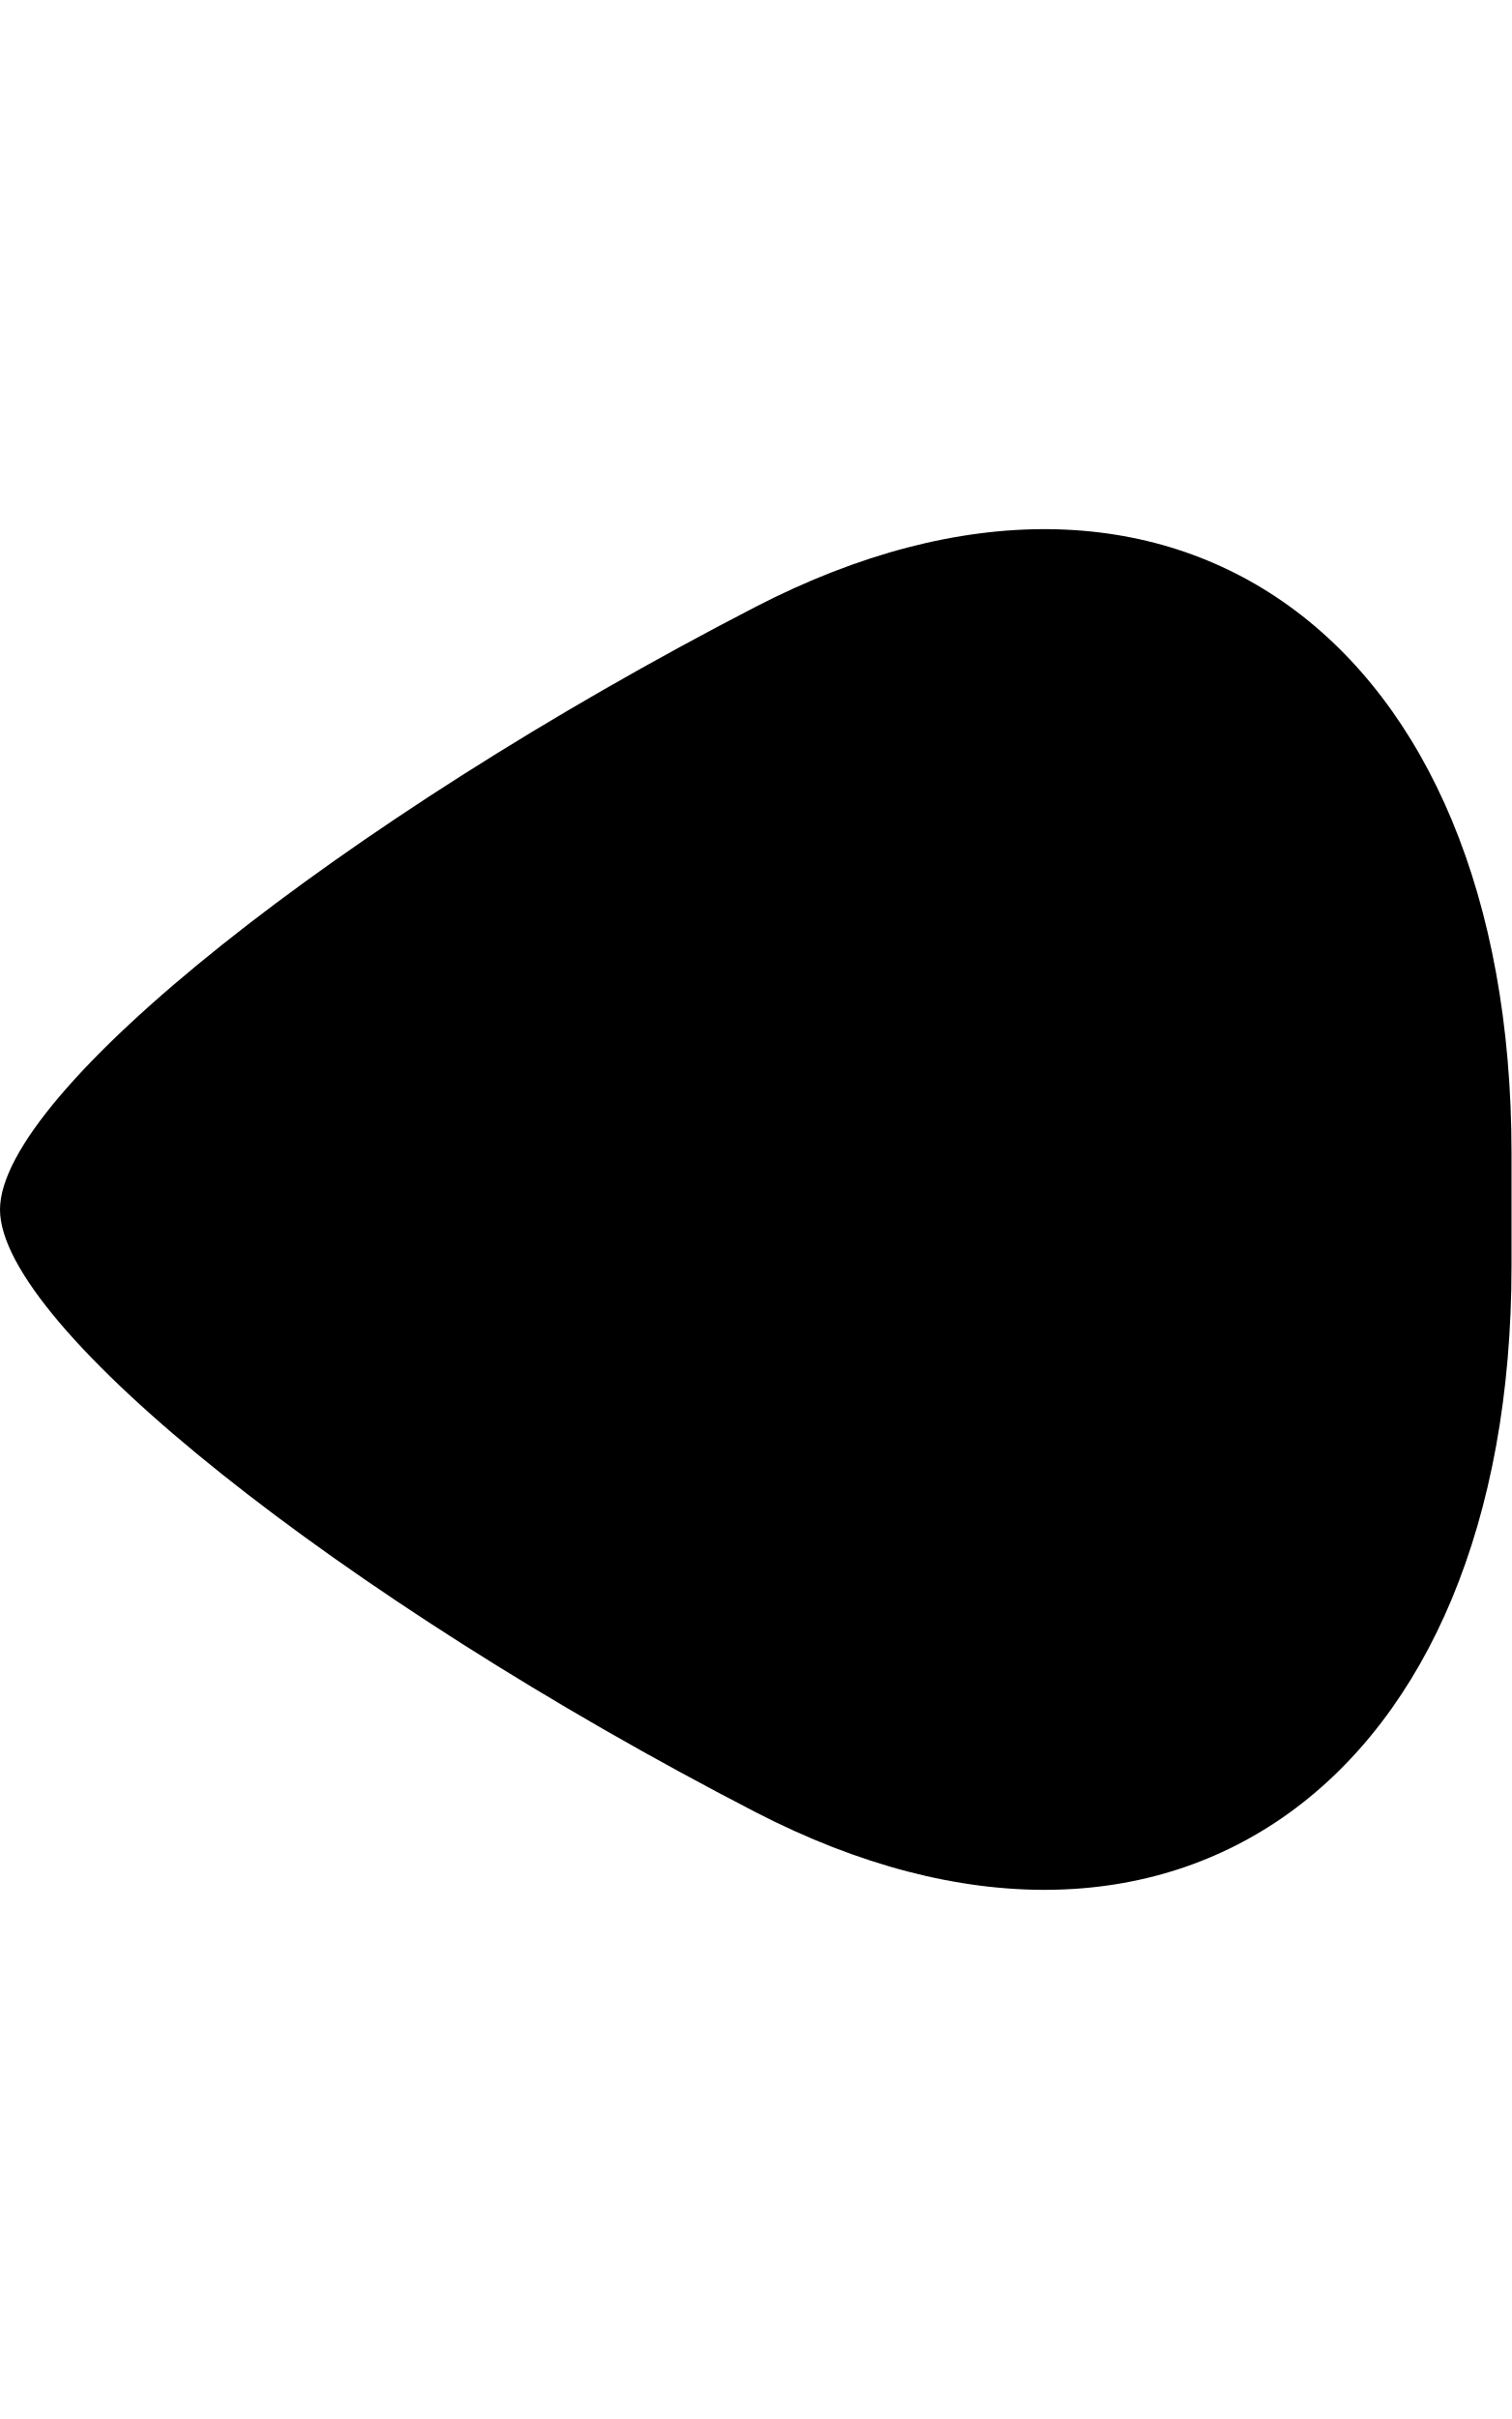
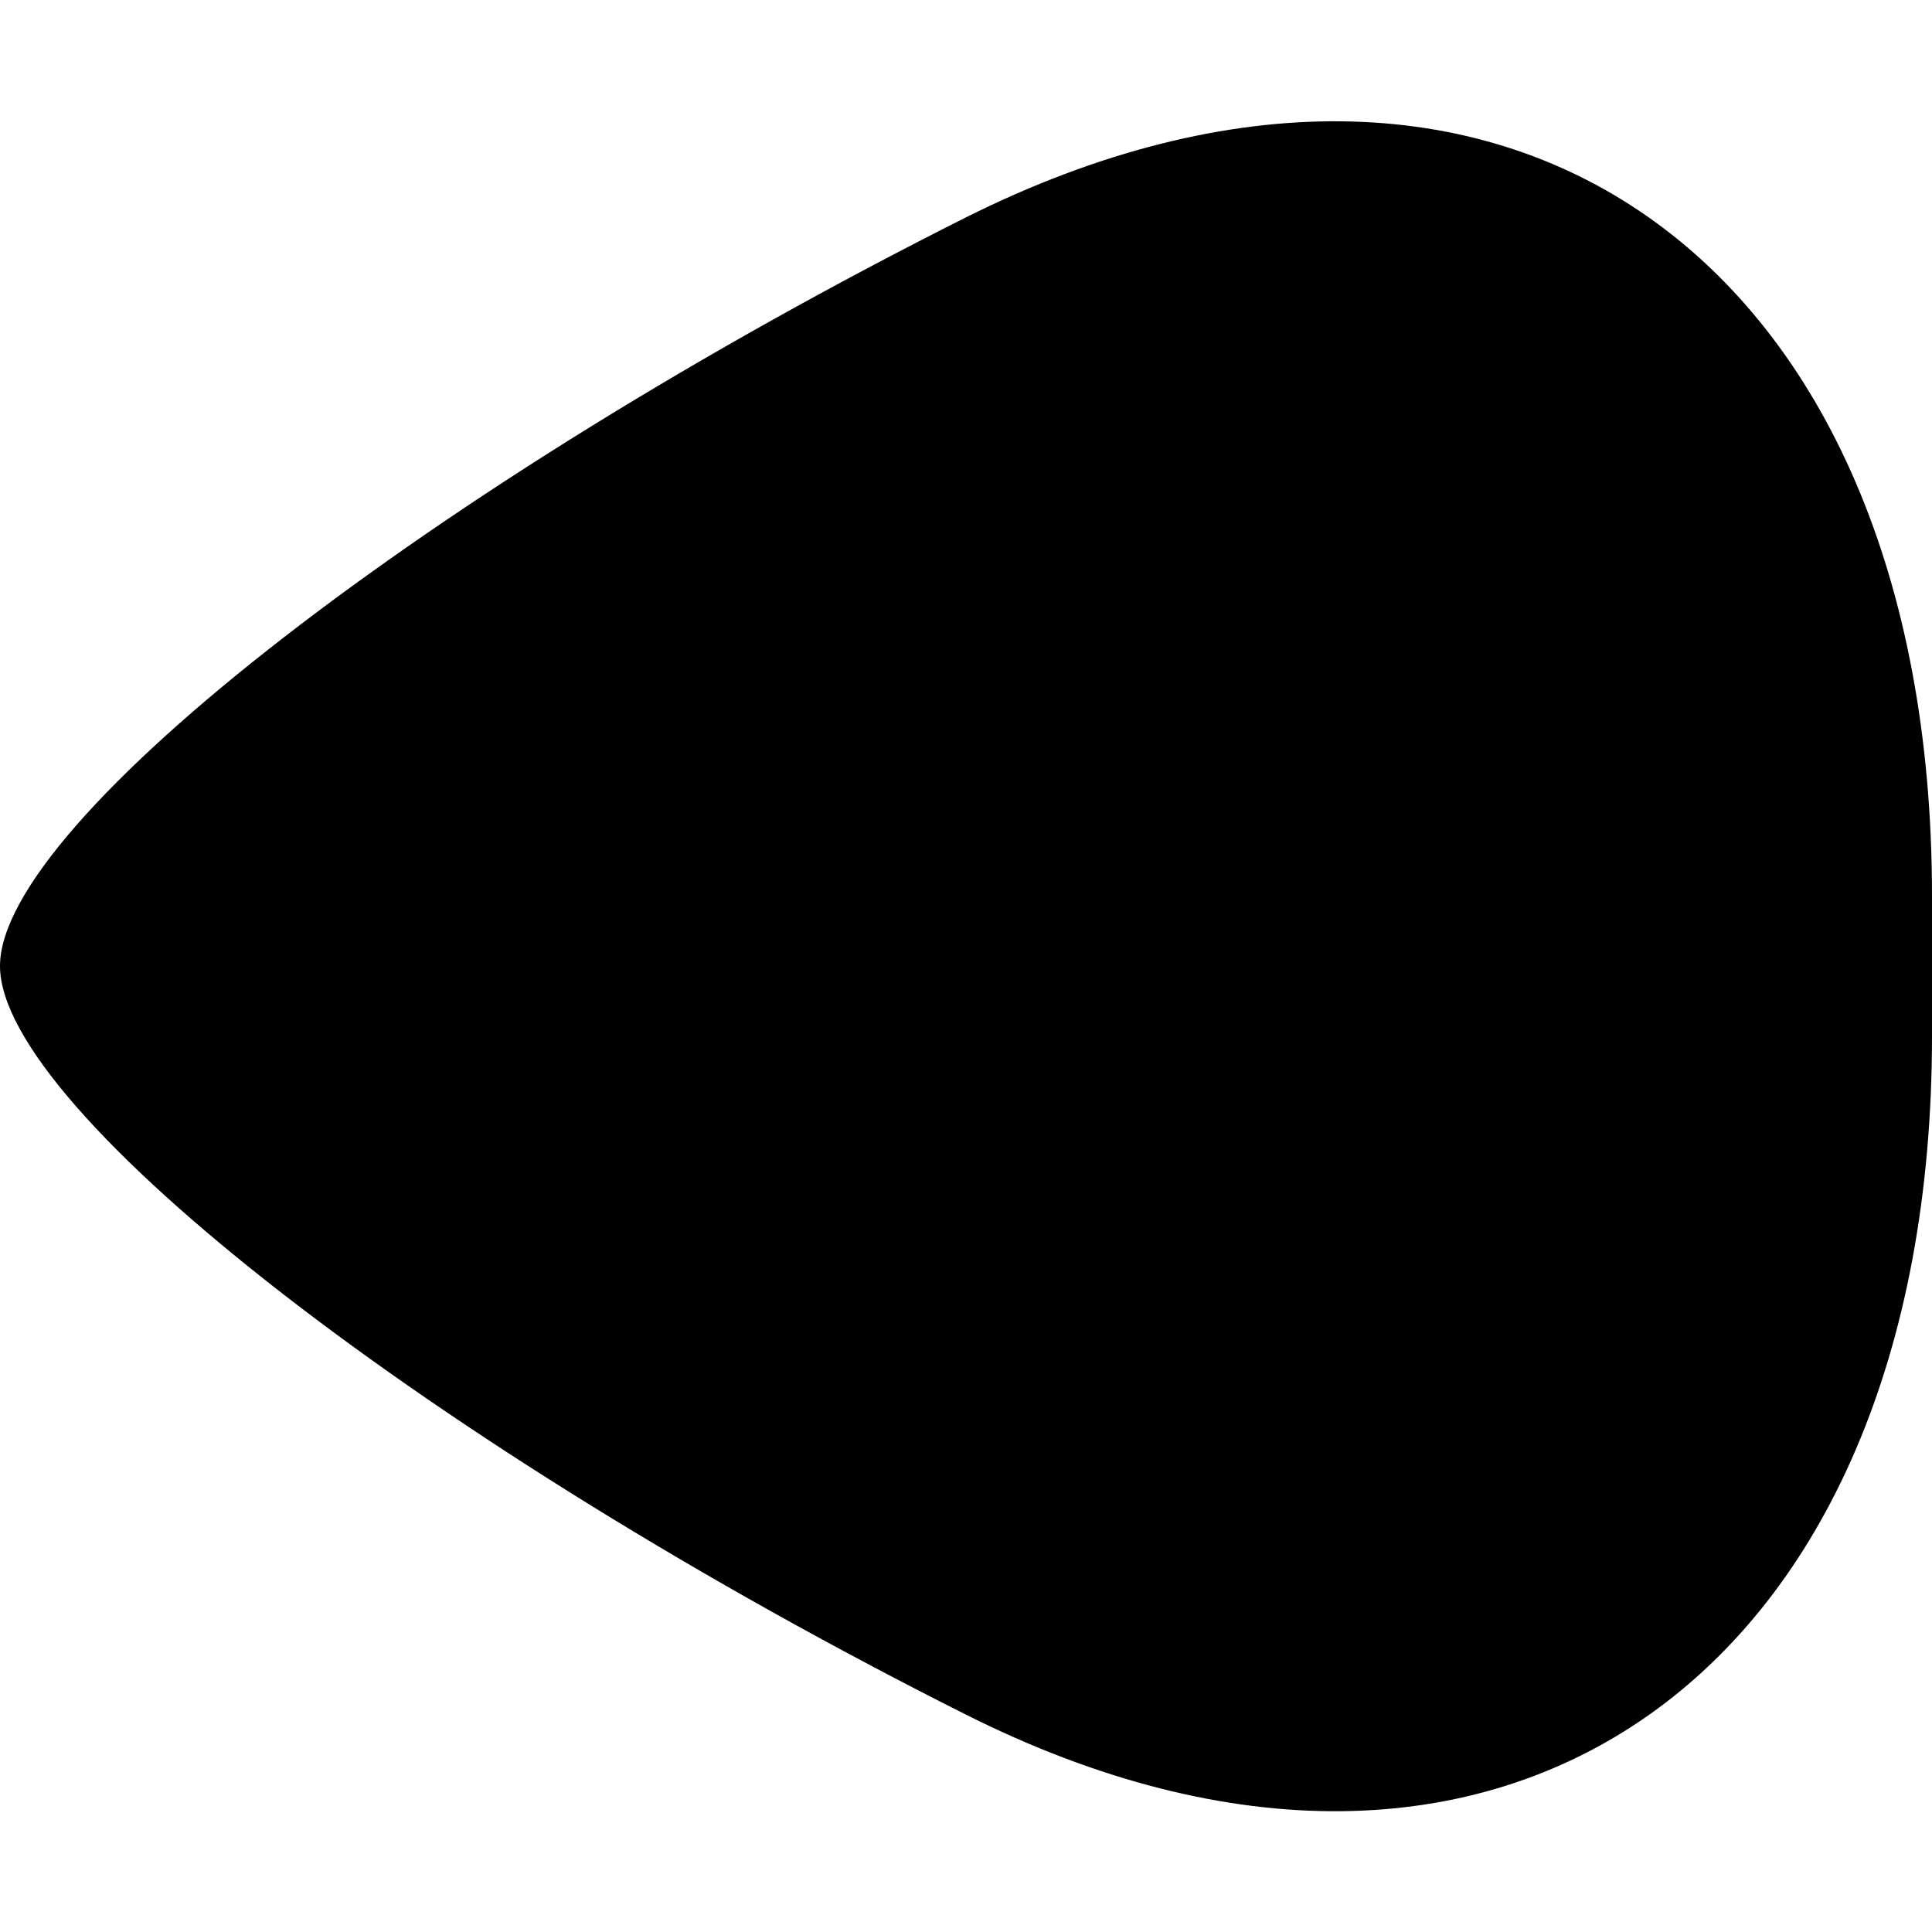
- <svg xmlns="http://www.w3.org/2000/svg" version="1.1" id="Layer_1" x="0px" y="0px" width="20px" height="32px" viewBox="0 0 20 32" style="enable-background:new 0 0 20 32;" xml:space="preserve">
-   <style type="text/css">
- 	.st0{fill-rule:evenodd;clip-rule:evenodd;}
- </style>
-   <path class="st0" d="M9.999,23.973C4.501,21.134,0,17.546,0,16.001c0-1.547,4.501-5.134,9.999-7.974C15.5,5.188,20,8.44,20,15.255  v1.491C20,23.56,15.5,26.812,9.999,23.973" />
+ <svg xmlns="http://www.w3.org/2000/svg" width="16" height="16" viewBox="0 0 16 16">
+   <path d="M8 14.2c-4.4-2.21-8-5-8-6.2 0-1.2 3.6-3.99 8-6.2 4.4-2.2 8 .32 8 5.62v1.16c0 5.3-3.6 7.83-8 5.62" />
</svg>
